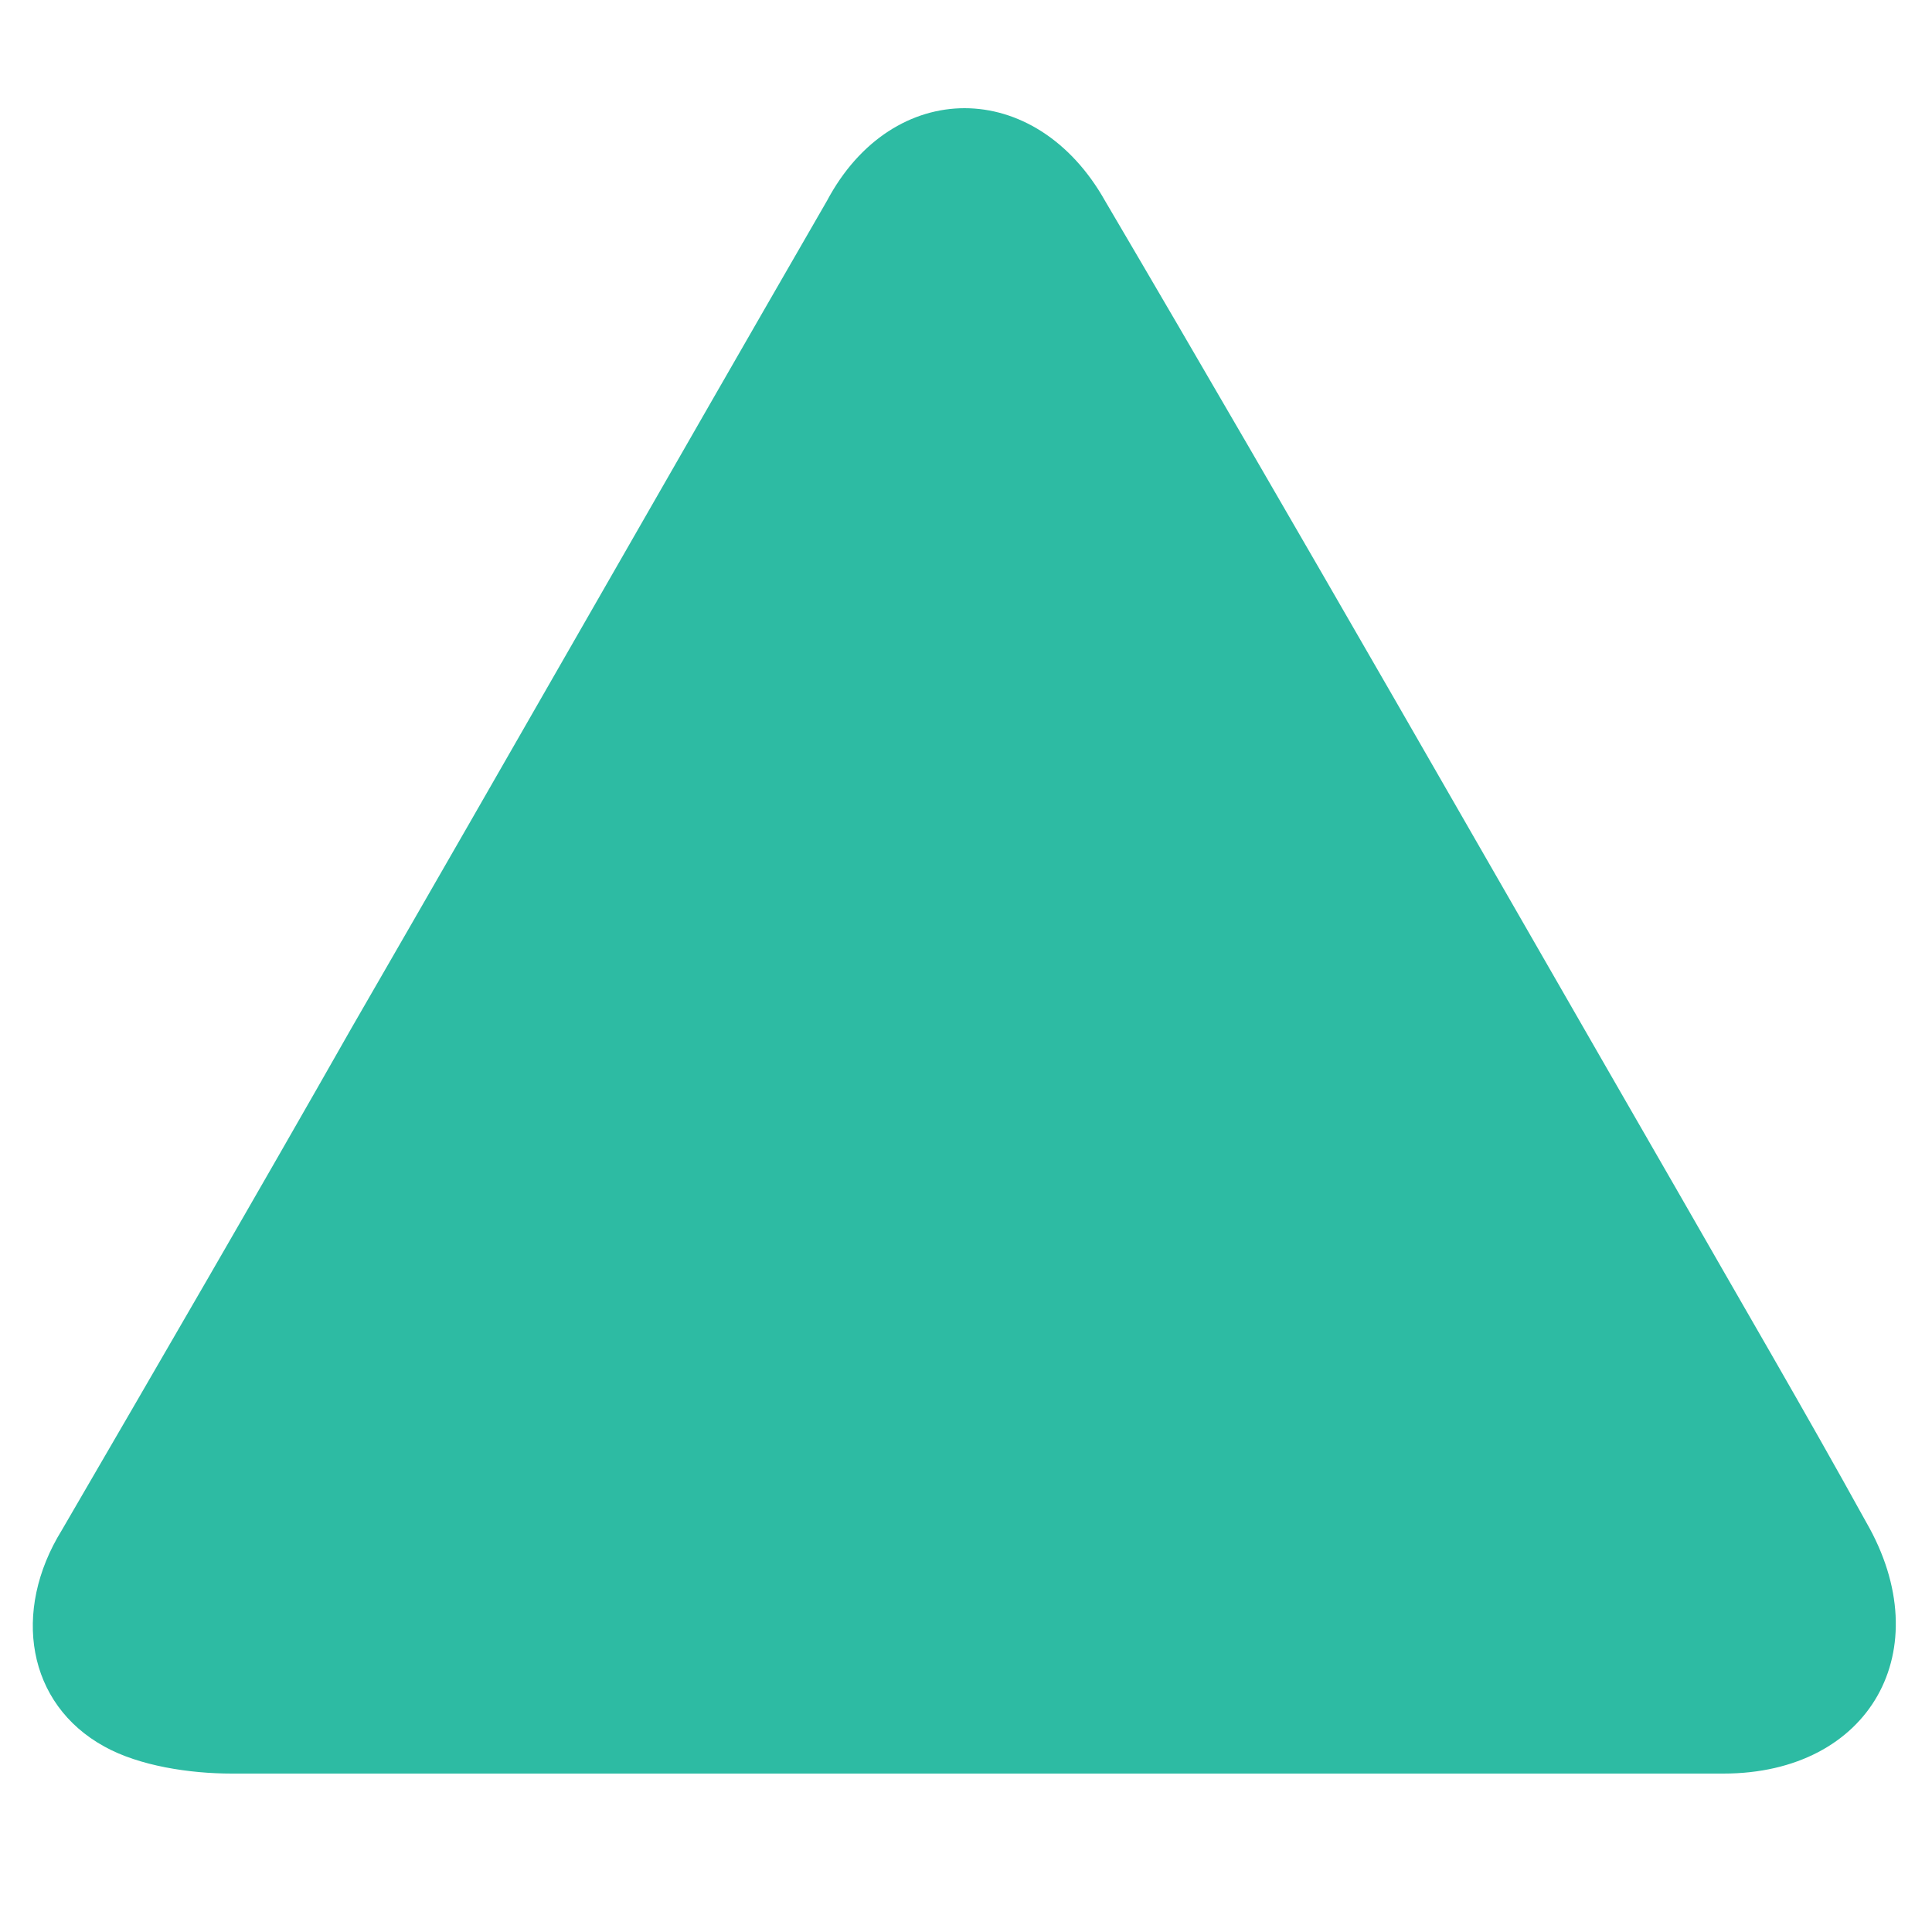
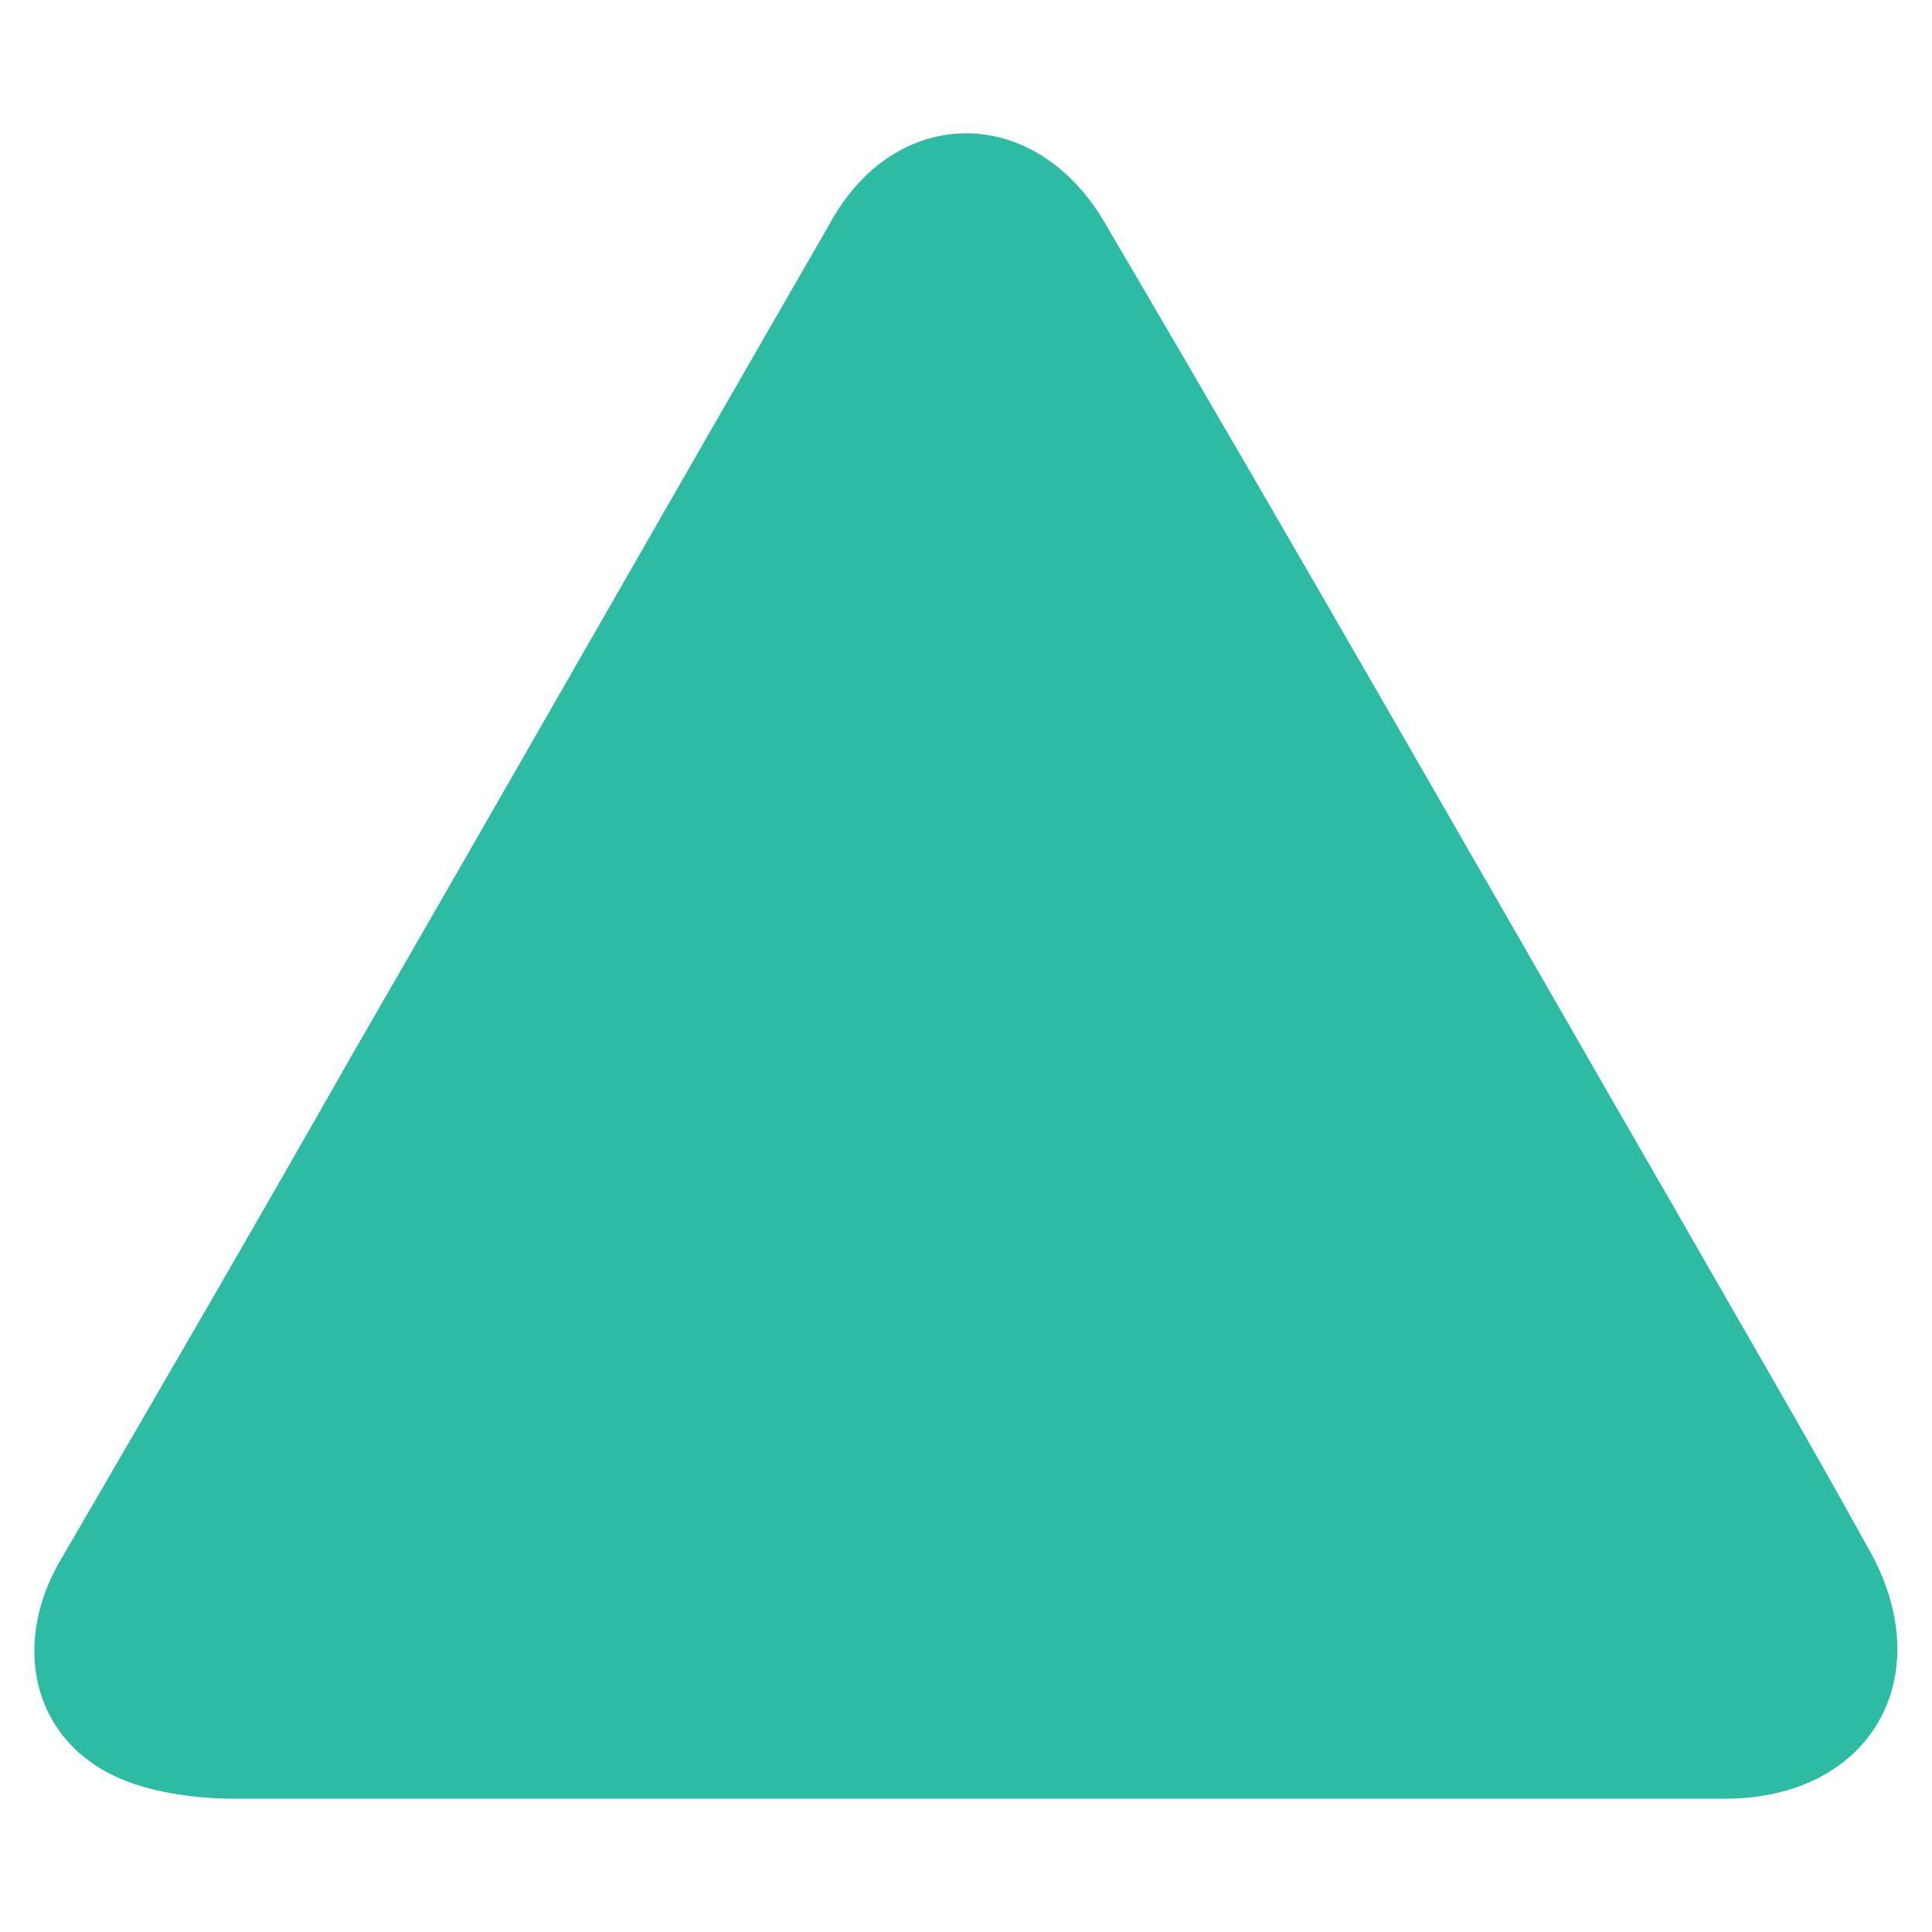
- <svg xmlns="http://www.w3.org/2000/svg" version="1.1" id="Layer_1" x="0px" y="0px" viewBox="0 0 50 50" style="enable-background:new 0 0 50 50;" xml:space="preserve">
-   <style type="text/css">
- 	.st0{fill:#2DBBA3;}
- </style>
-   <path class="st0" d="M44.6,45.9c-6.5,0-13.1,0-19.6,0c-6.3,0-12.7,0-19,0c-1.1,0-2.4-0.2-3.3-0.7c-2-1.1-2.4-3.5-1.1-5.6  c2.5-4.3,5-8.6,7.5-13c4.1-7.1,8.2-14.3,12.3-21.4C23.1,2,26.8,2,28.6,5.2c5,8.5,9.9,17.1,14.8,25.6c1.6,2.8,3.3,5.7,4.9,8.6  C50.2,42.7,48.4,45.9,44.6,45.9z" />
+ <svg xmlns="http://www.w3.org/2000/svg" id="Layer_1" version="1.1" viewBox="0 0 50 50">
+   <defs>
+     <style>
+       .st0 {
+         fill: #2dbba3;
+       }
+     </style>
+   </defs>
+   <path class="st0" d="M44.64,46.55H6.04c-1.1,0-2.4-.2-3.3-.7-2-1.1-2.4-3.5-1.1-5.6,2.5-4.3,5-8.6,7.5-13,4.1-7.1,8.2-14.3,12.3-21.4,1.7-3.2,5.4-3.2,7.2,0,5,8.5,9.9,17.1,14.8,25.6,1.6,2.8,3.3,5.7,4.9,8.6,1.9,3.3.1,6.5-3.7,6.5Z" />
</svg>
